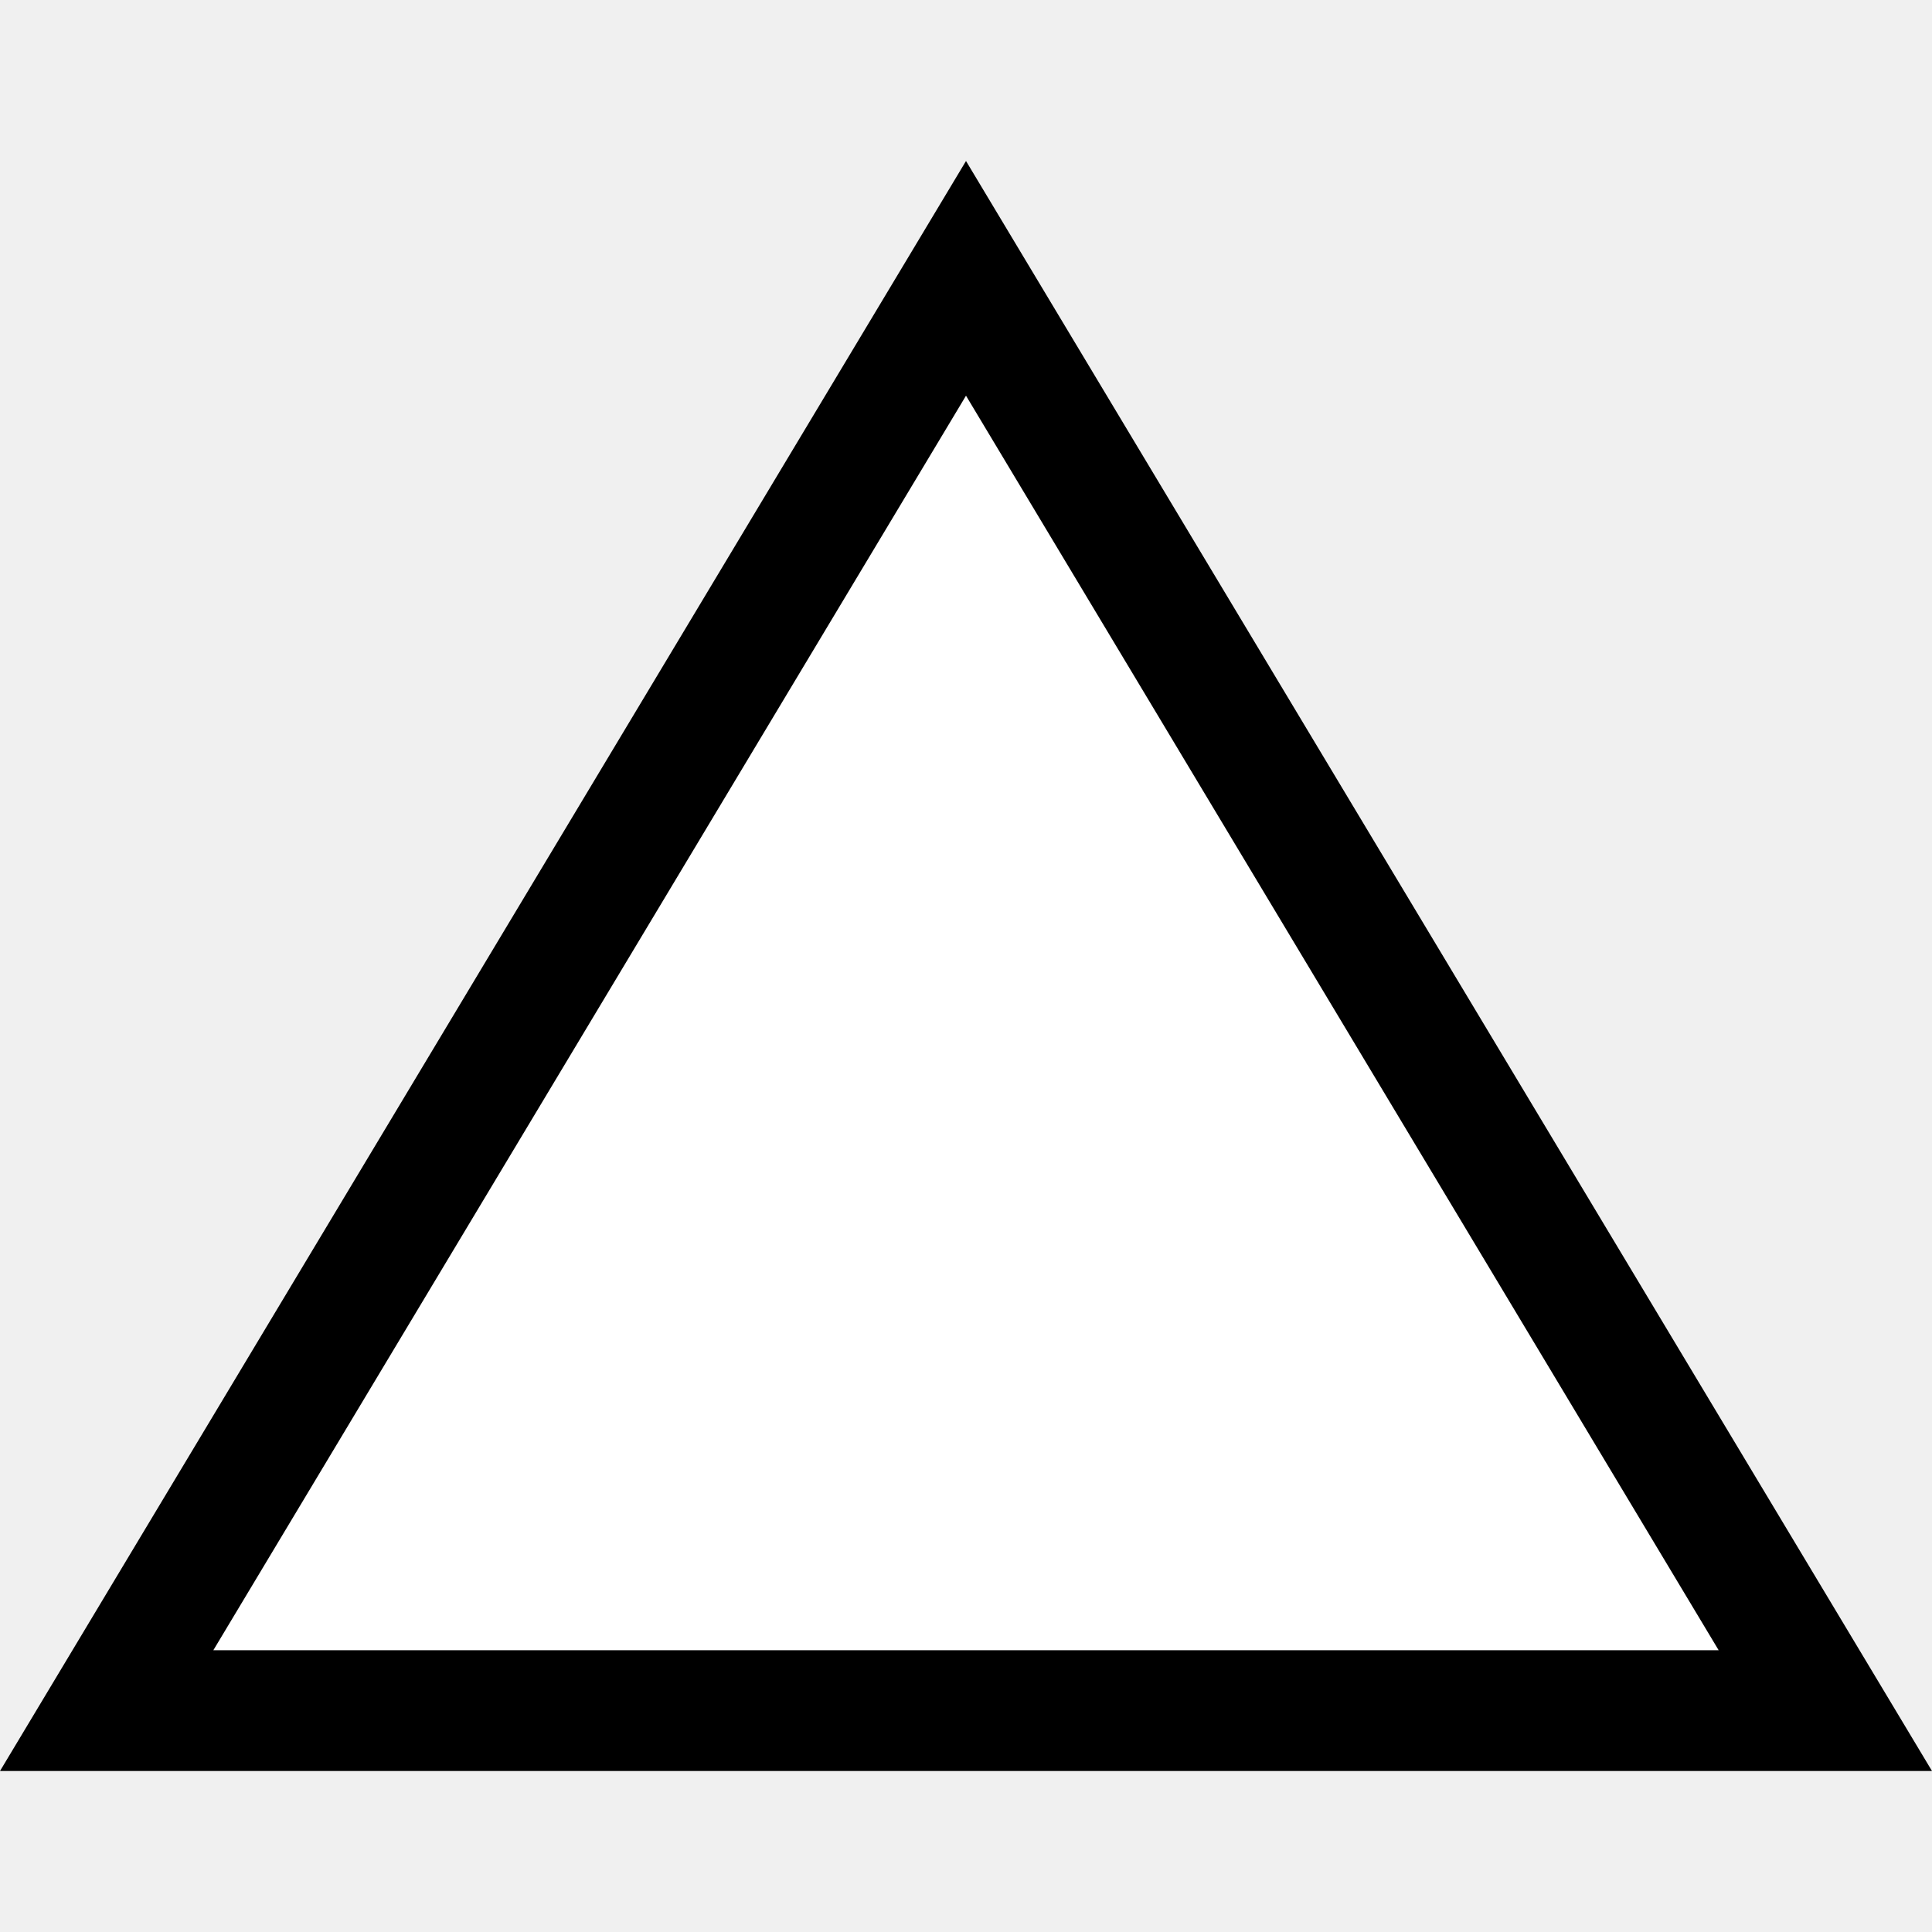
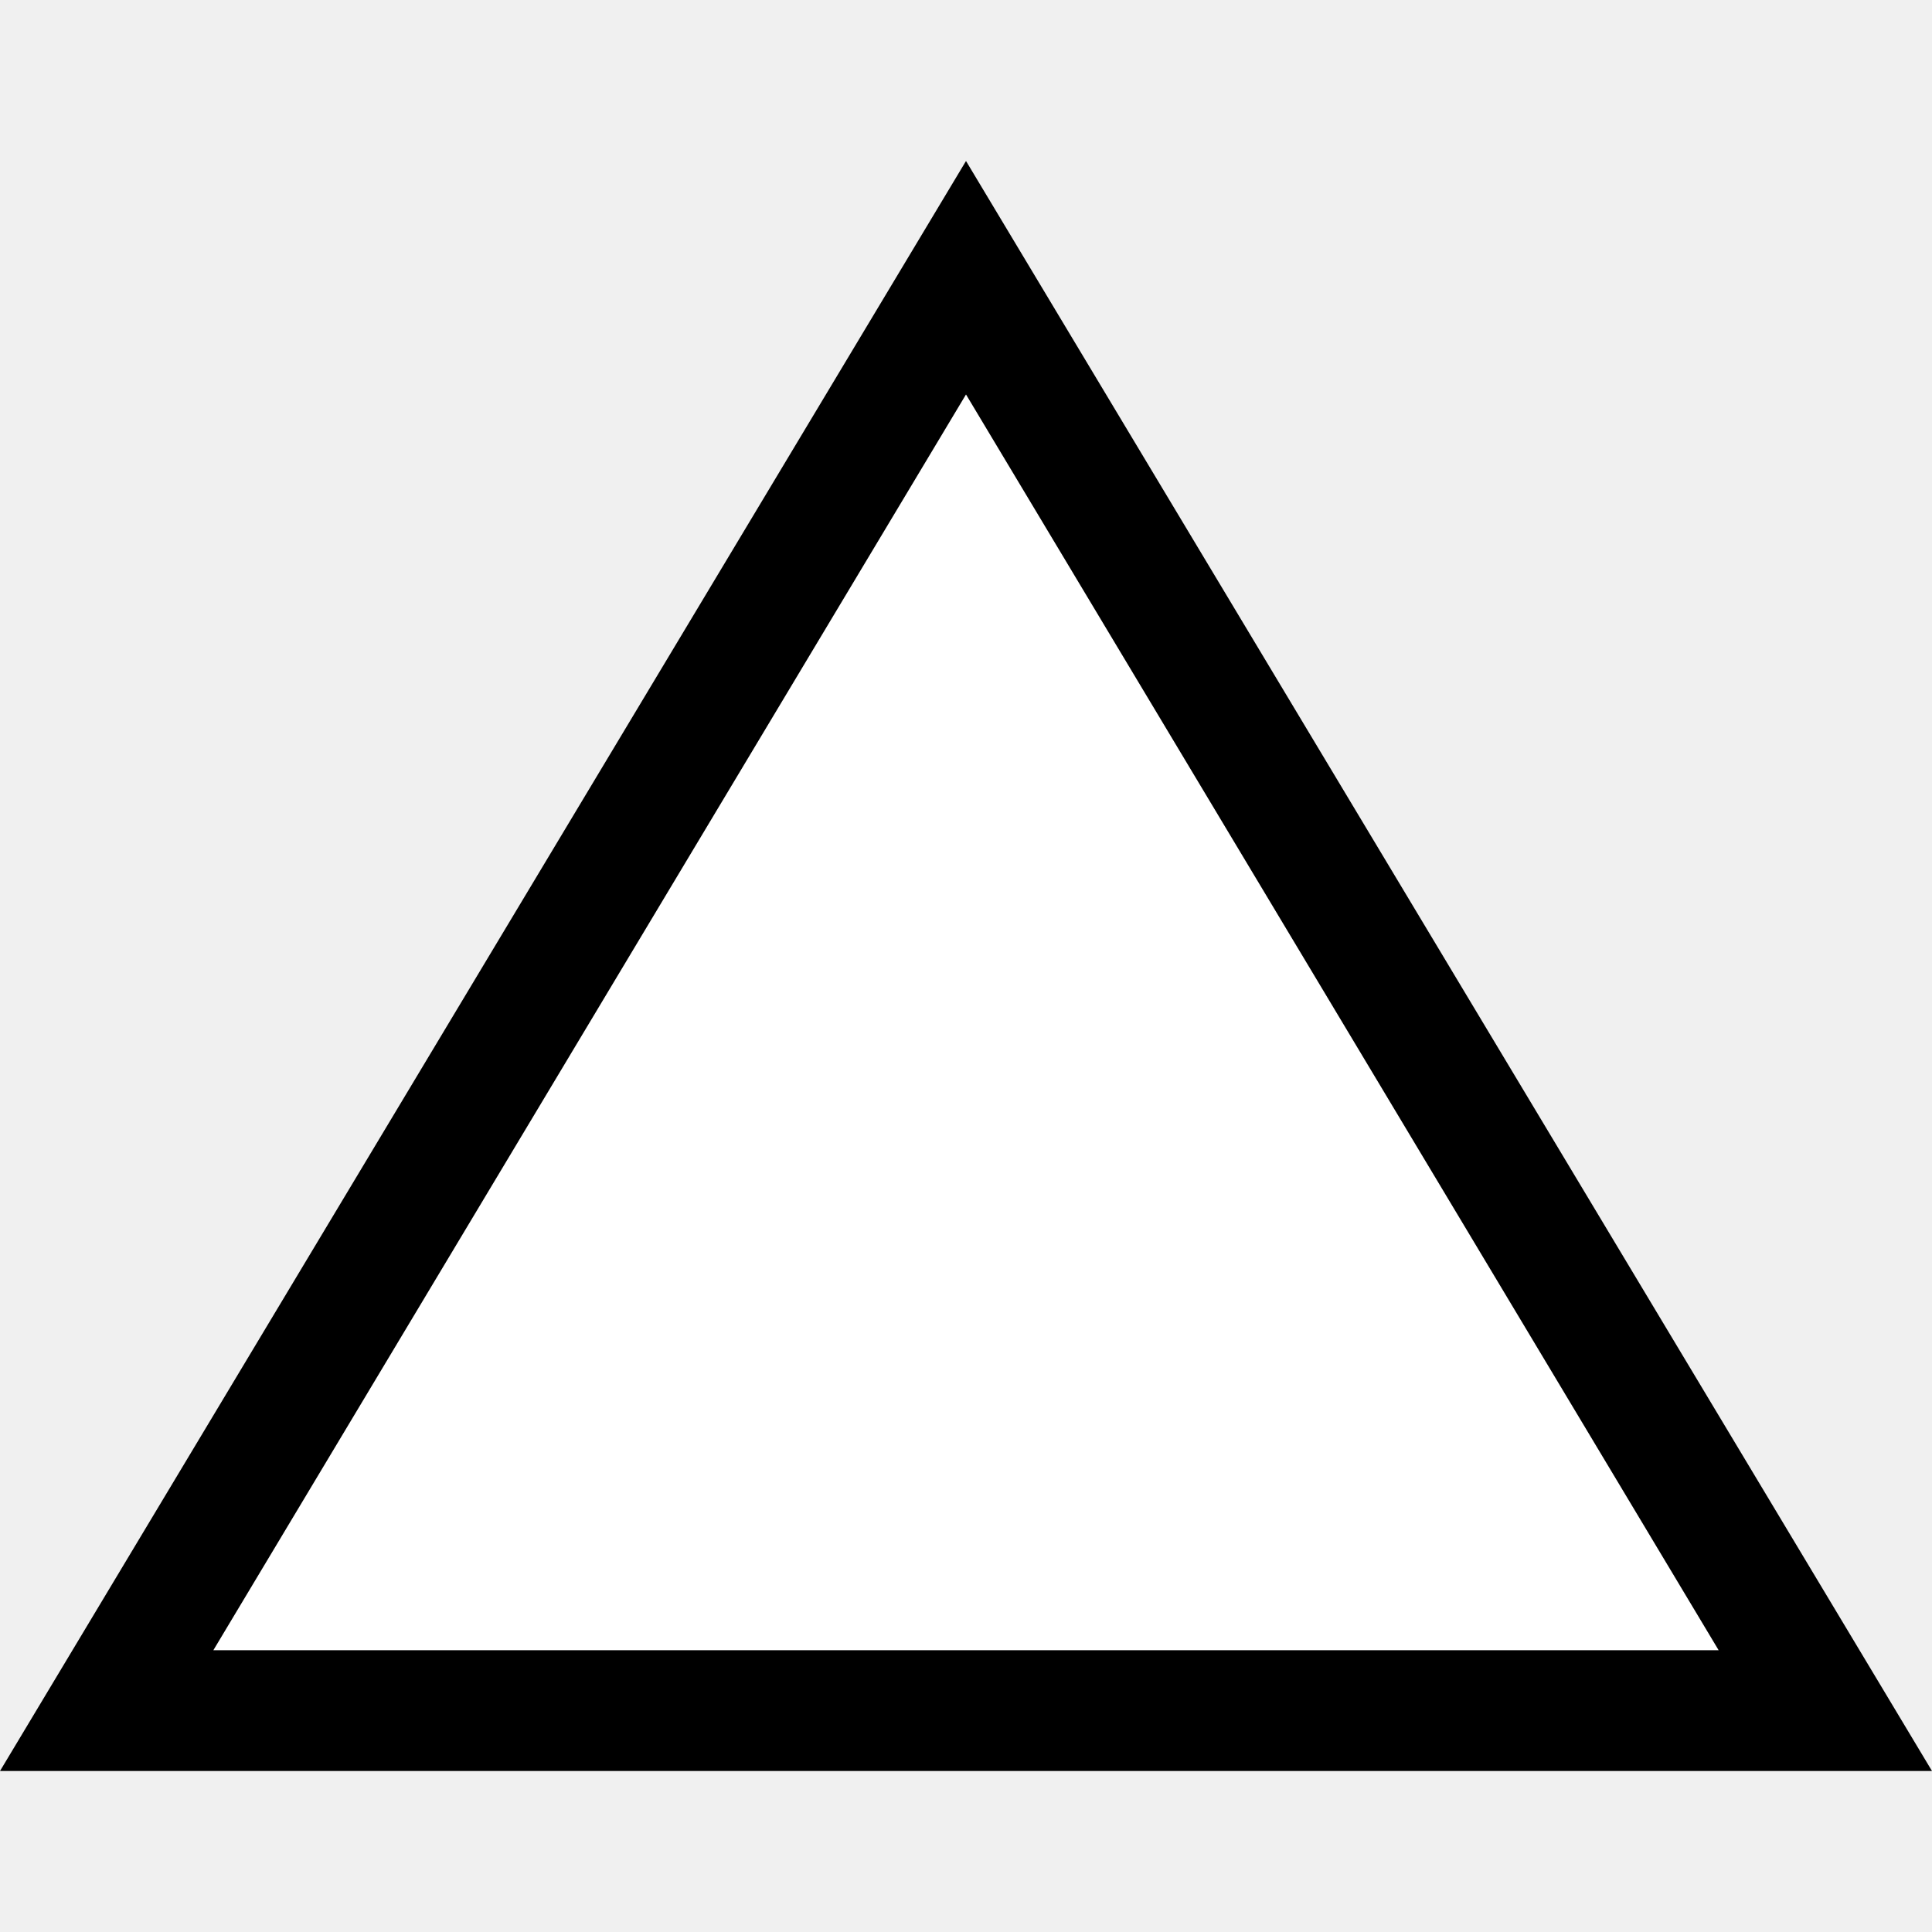
- <svg xmlns="http://www.w3.org/2000/svg" id="Layer_1" data-name="Layer 1" viewBox="0 0 48 48">
-   <polygon points="2.649 42.5 24 6.916 45.351 42.5 2.649 42.5" fill="#fff" />
-   <path d="M24,9.831,42.7,41H5.3L24,9.831M24,4,0,44H48L24,4Z" />
+ <svg xmlns="http://www.w3.org/2000/svg" version="1.1" id="Layer_1" x="0px" y="0px" width="48px" height="48px" viewBox="0 0 48 48" enable-background="new 0 0 48 48" xml:space="preserve">
+   <polygon fill="#FFFFFF" points="42.7,41 5.3,41 24,9.8 " />
+   <path d="M24,4L0,44h48L24,4z M24,9.8L42.7,41H5.3L24,9.8z" />
</svg>
